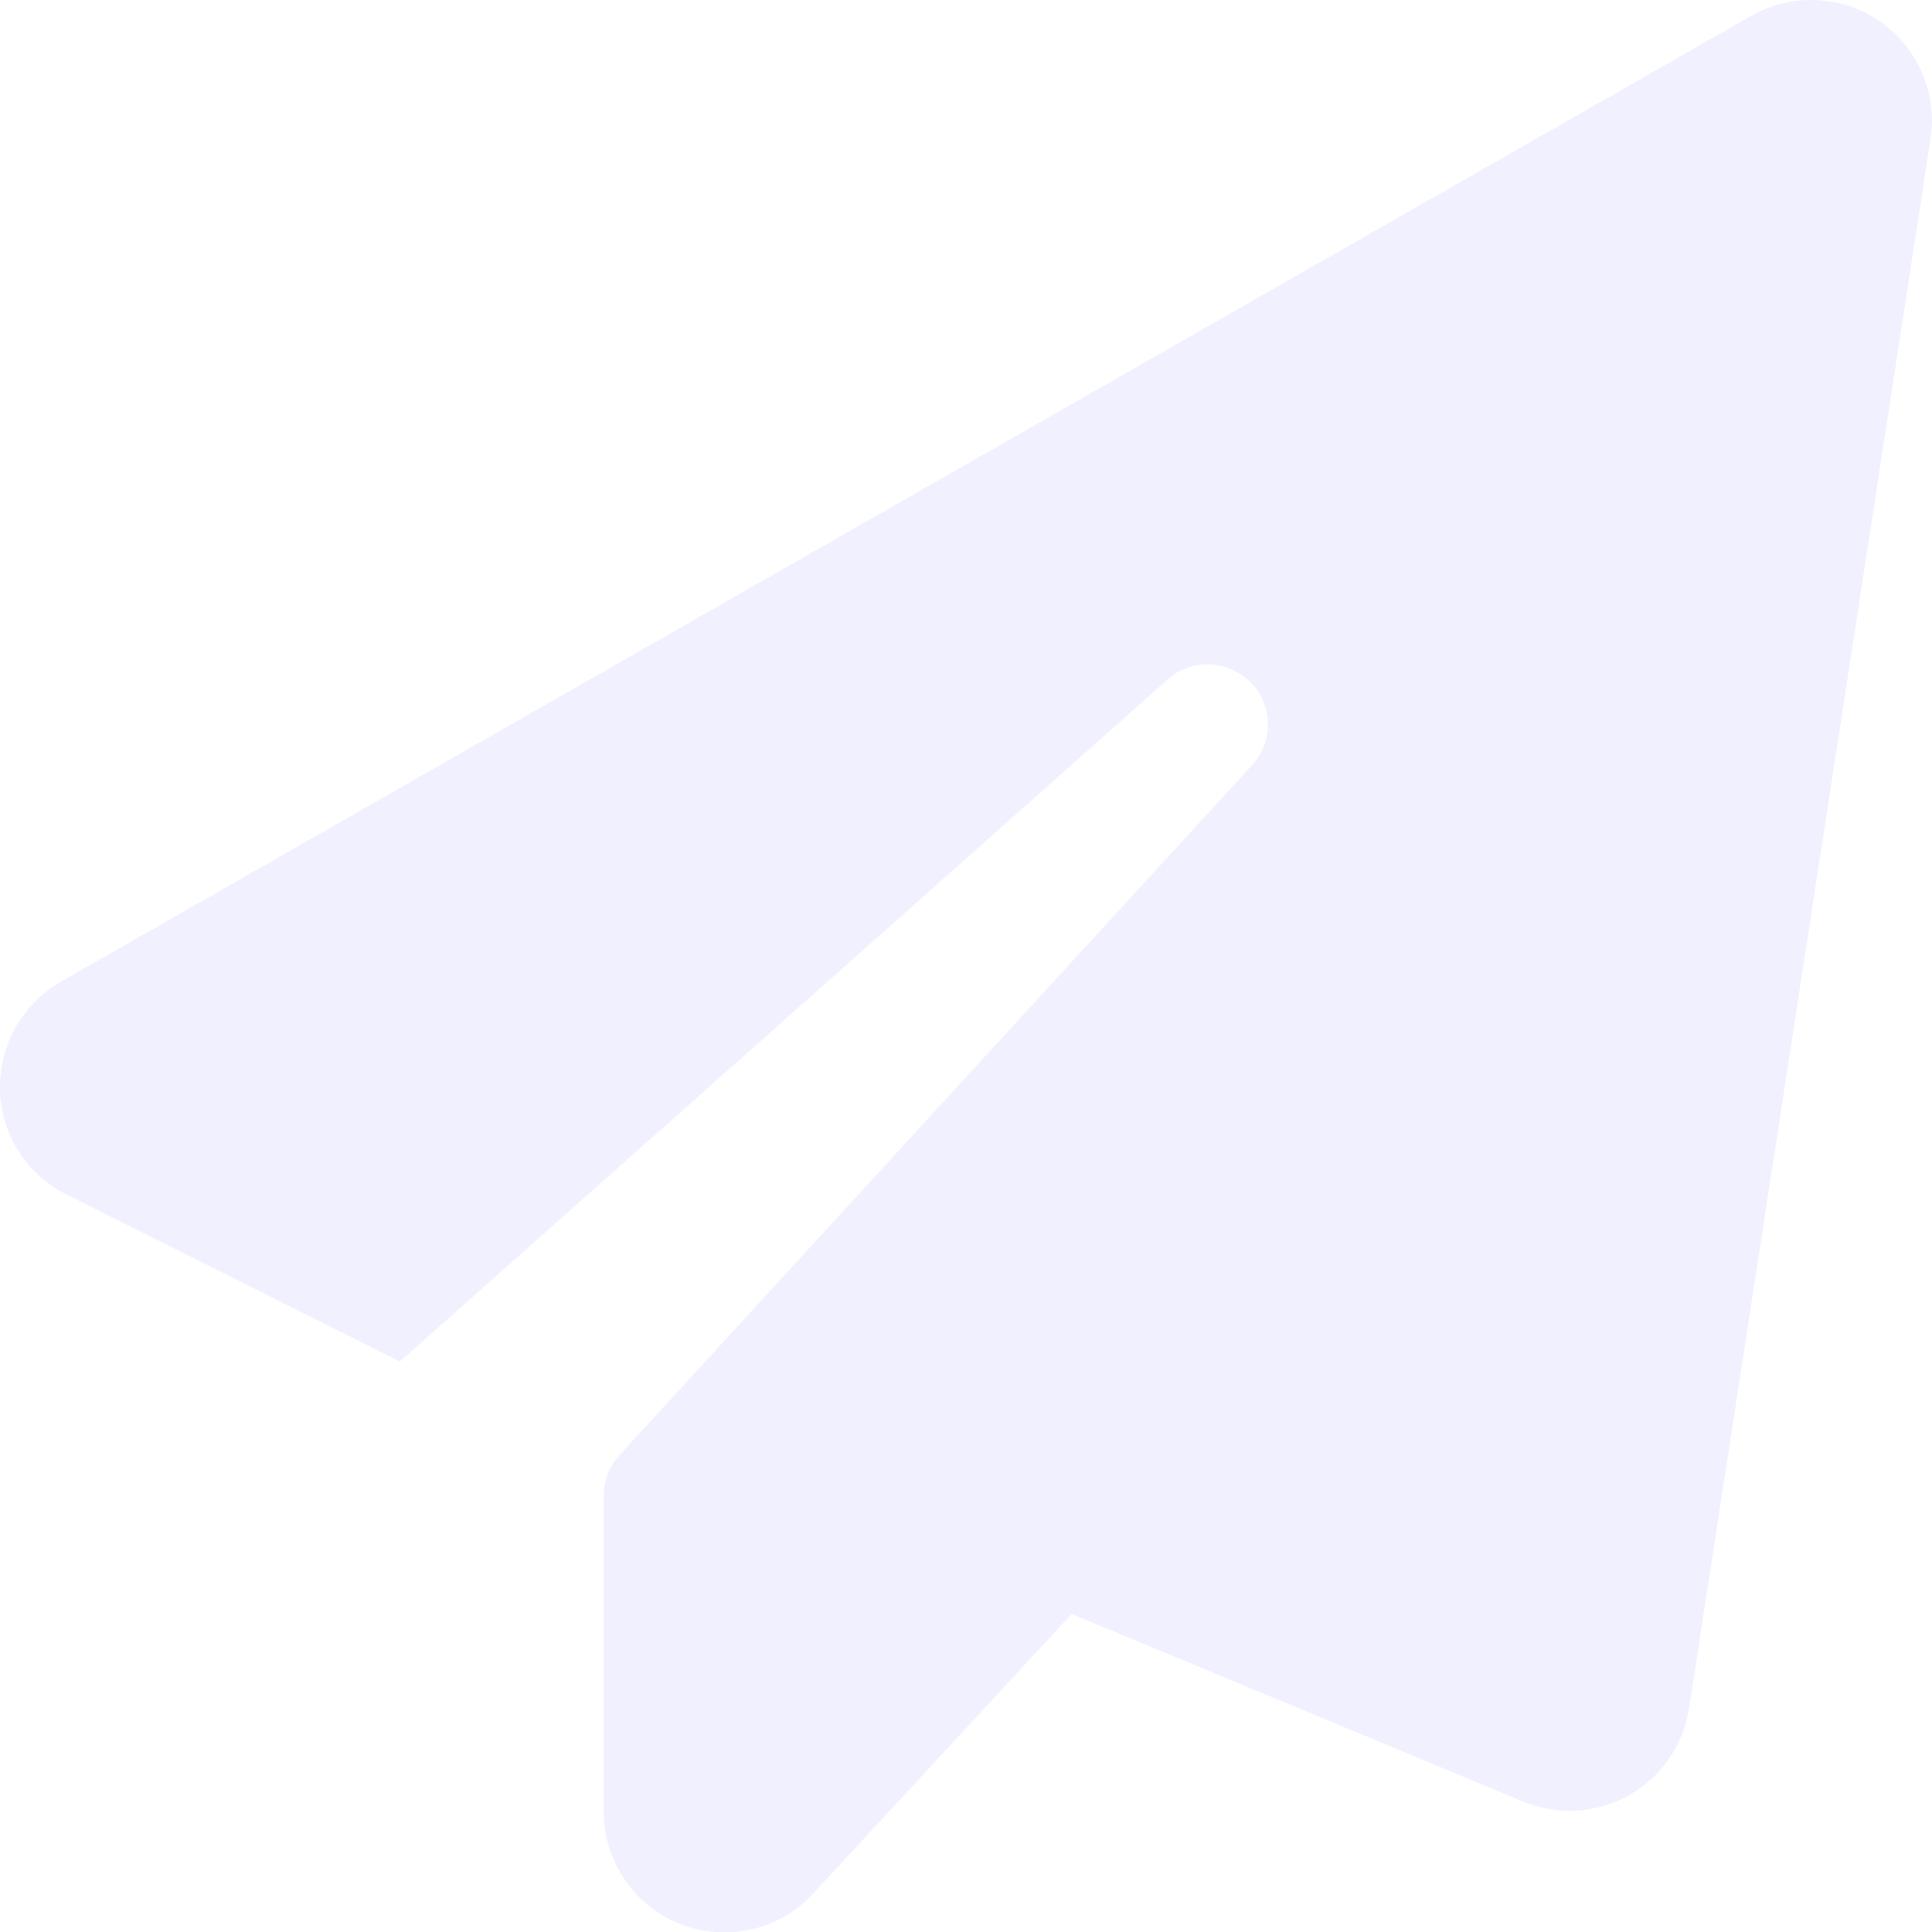
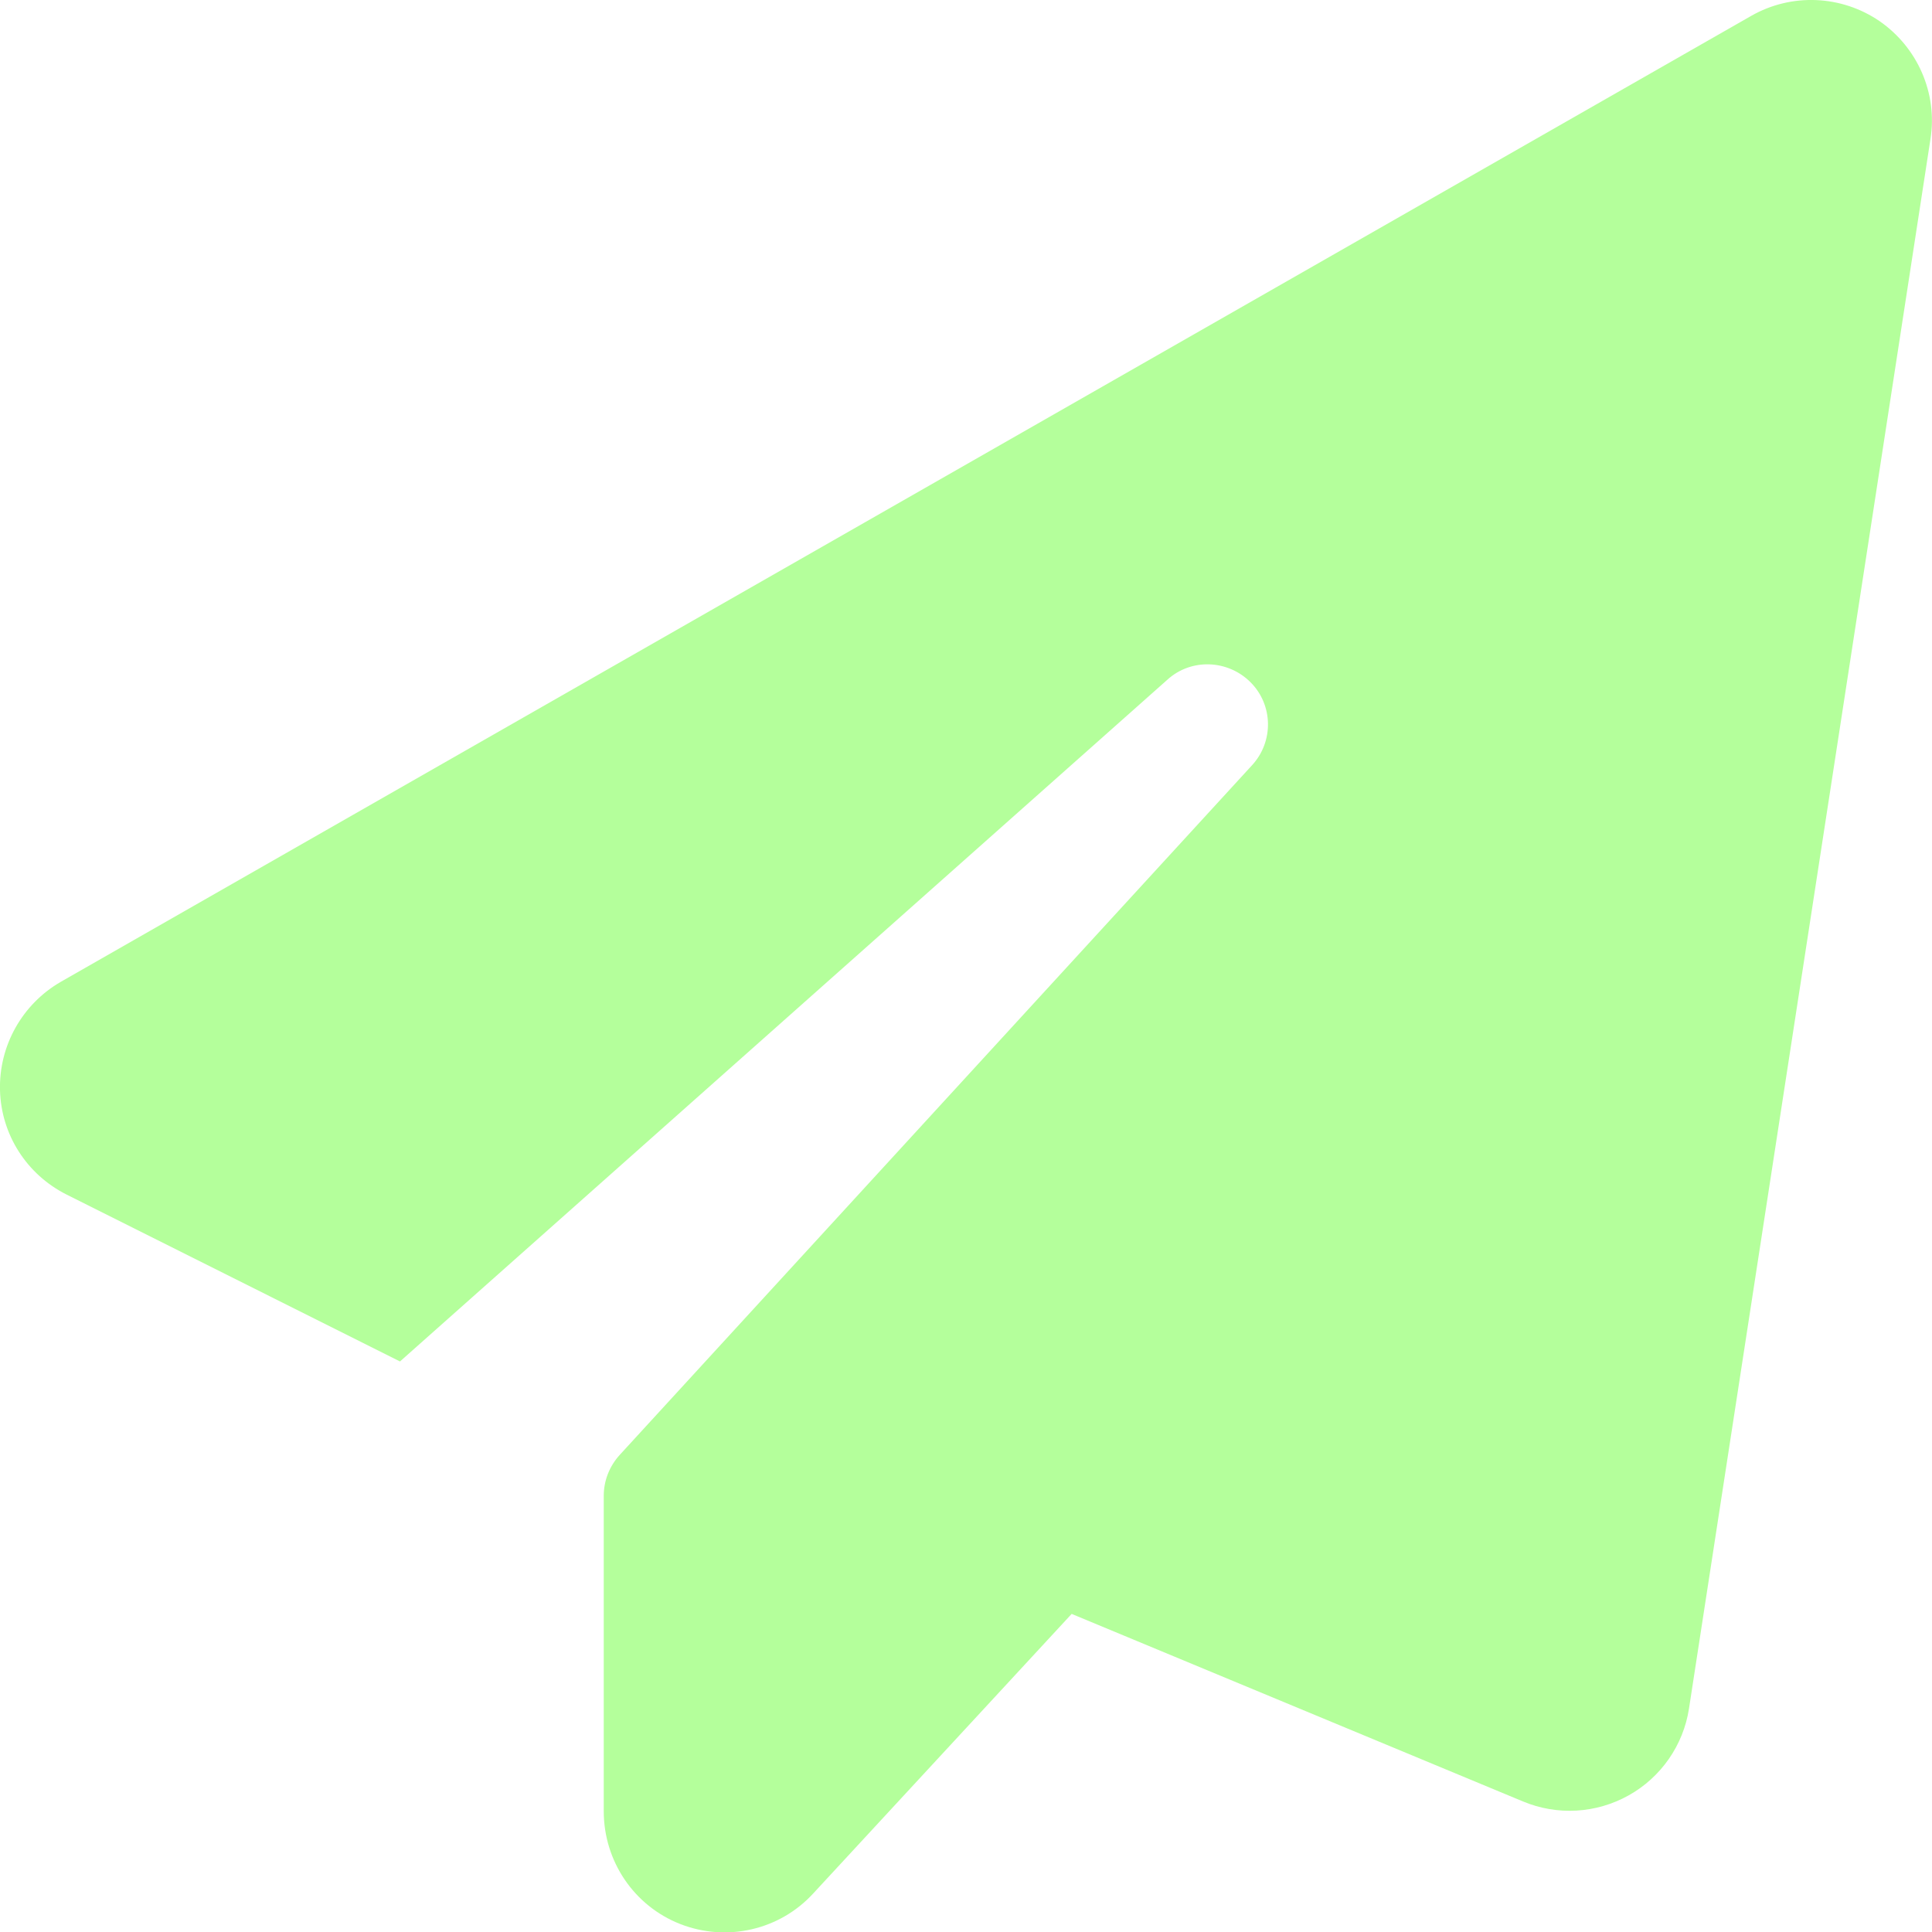
<svg xmlns="http://www.w3.org/2000/svg" viewBox="0 0 512 512">
-   <path fill="#f0f0ff" d="M498.1 5.6c10.1 7 15.4 19.1 13.5 31.2l-64 416c-1.5 9.7-7.4 18.2-16 23s-18.9 5.4-28 1.6L284 427.7l-68.5 74.1c-8.9 9.7-22.9 12.9-35.2 8.1S160 493.2 160 480l0-83.6c0-4 1.5-7.8 4.2-10.8L331.8 202.8c5.8-6.3 5.6-16-.4-22s-15.7-6.4-22-.7L106 360.8 17.7 316.6C7.1 311.3 .3 300.7 0 288.9s5.9-22.8 16.1-28.7l448-256c10.7-6.1 23.9-5.5 34 1.4z" />
+   <path fill="#b4ff9b" d="M498.1 5.6c10.1 7 15.4 19.1 13.5 31.2l-64 416c-1.5 9.7-7.4 18.2-16 23s-18.9 5.4-28 1.6L284 427.7l-68.5 74.1c-8.9 9.7-22.9 12.9-35.2 8.1S160 493.2 160 480l0-83.6c0-4 1.5-7.8 4.2-10.8L331.8 202.8c5.8-6.3 5.6-16-.4-22s-15.7-6.4-22-.7L106 360.8 17.7 316.6C7.1 311.3 .3 300.7 0 288.9s5.9-22.8 16.1-28.7l448-256c10.7-6.1 23.9-5.5 34 1.4z" />
</svg>
